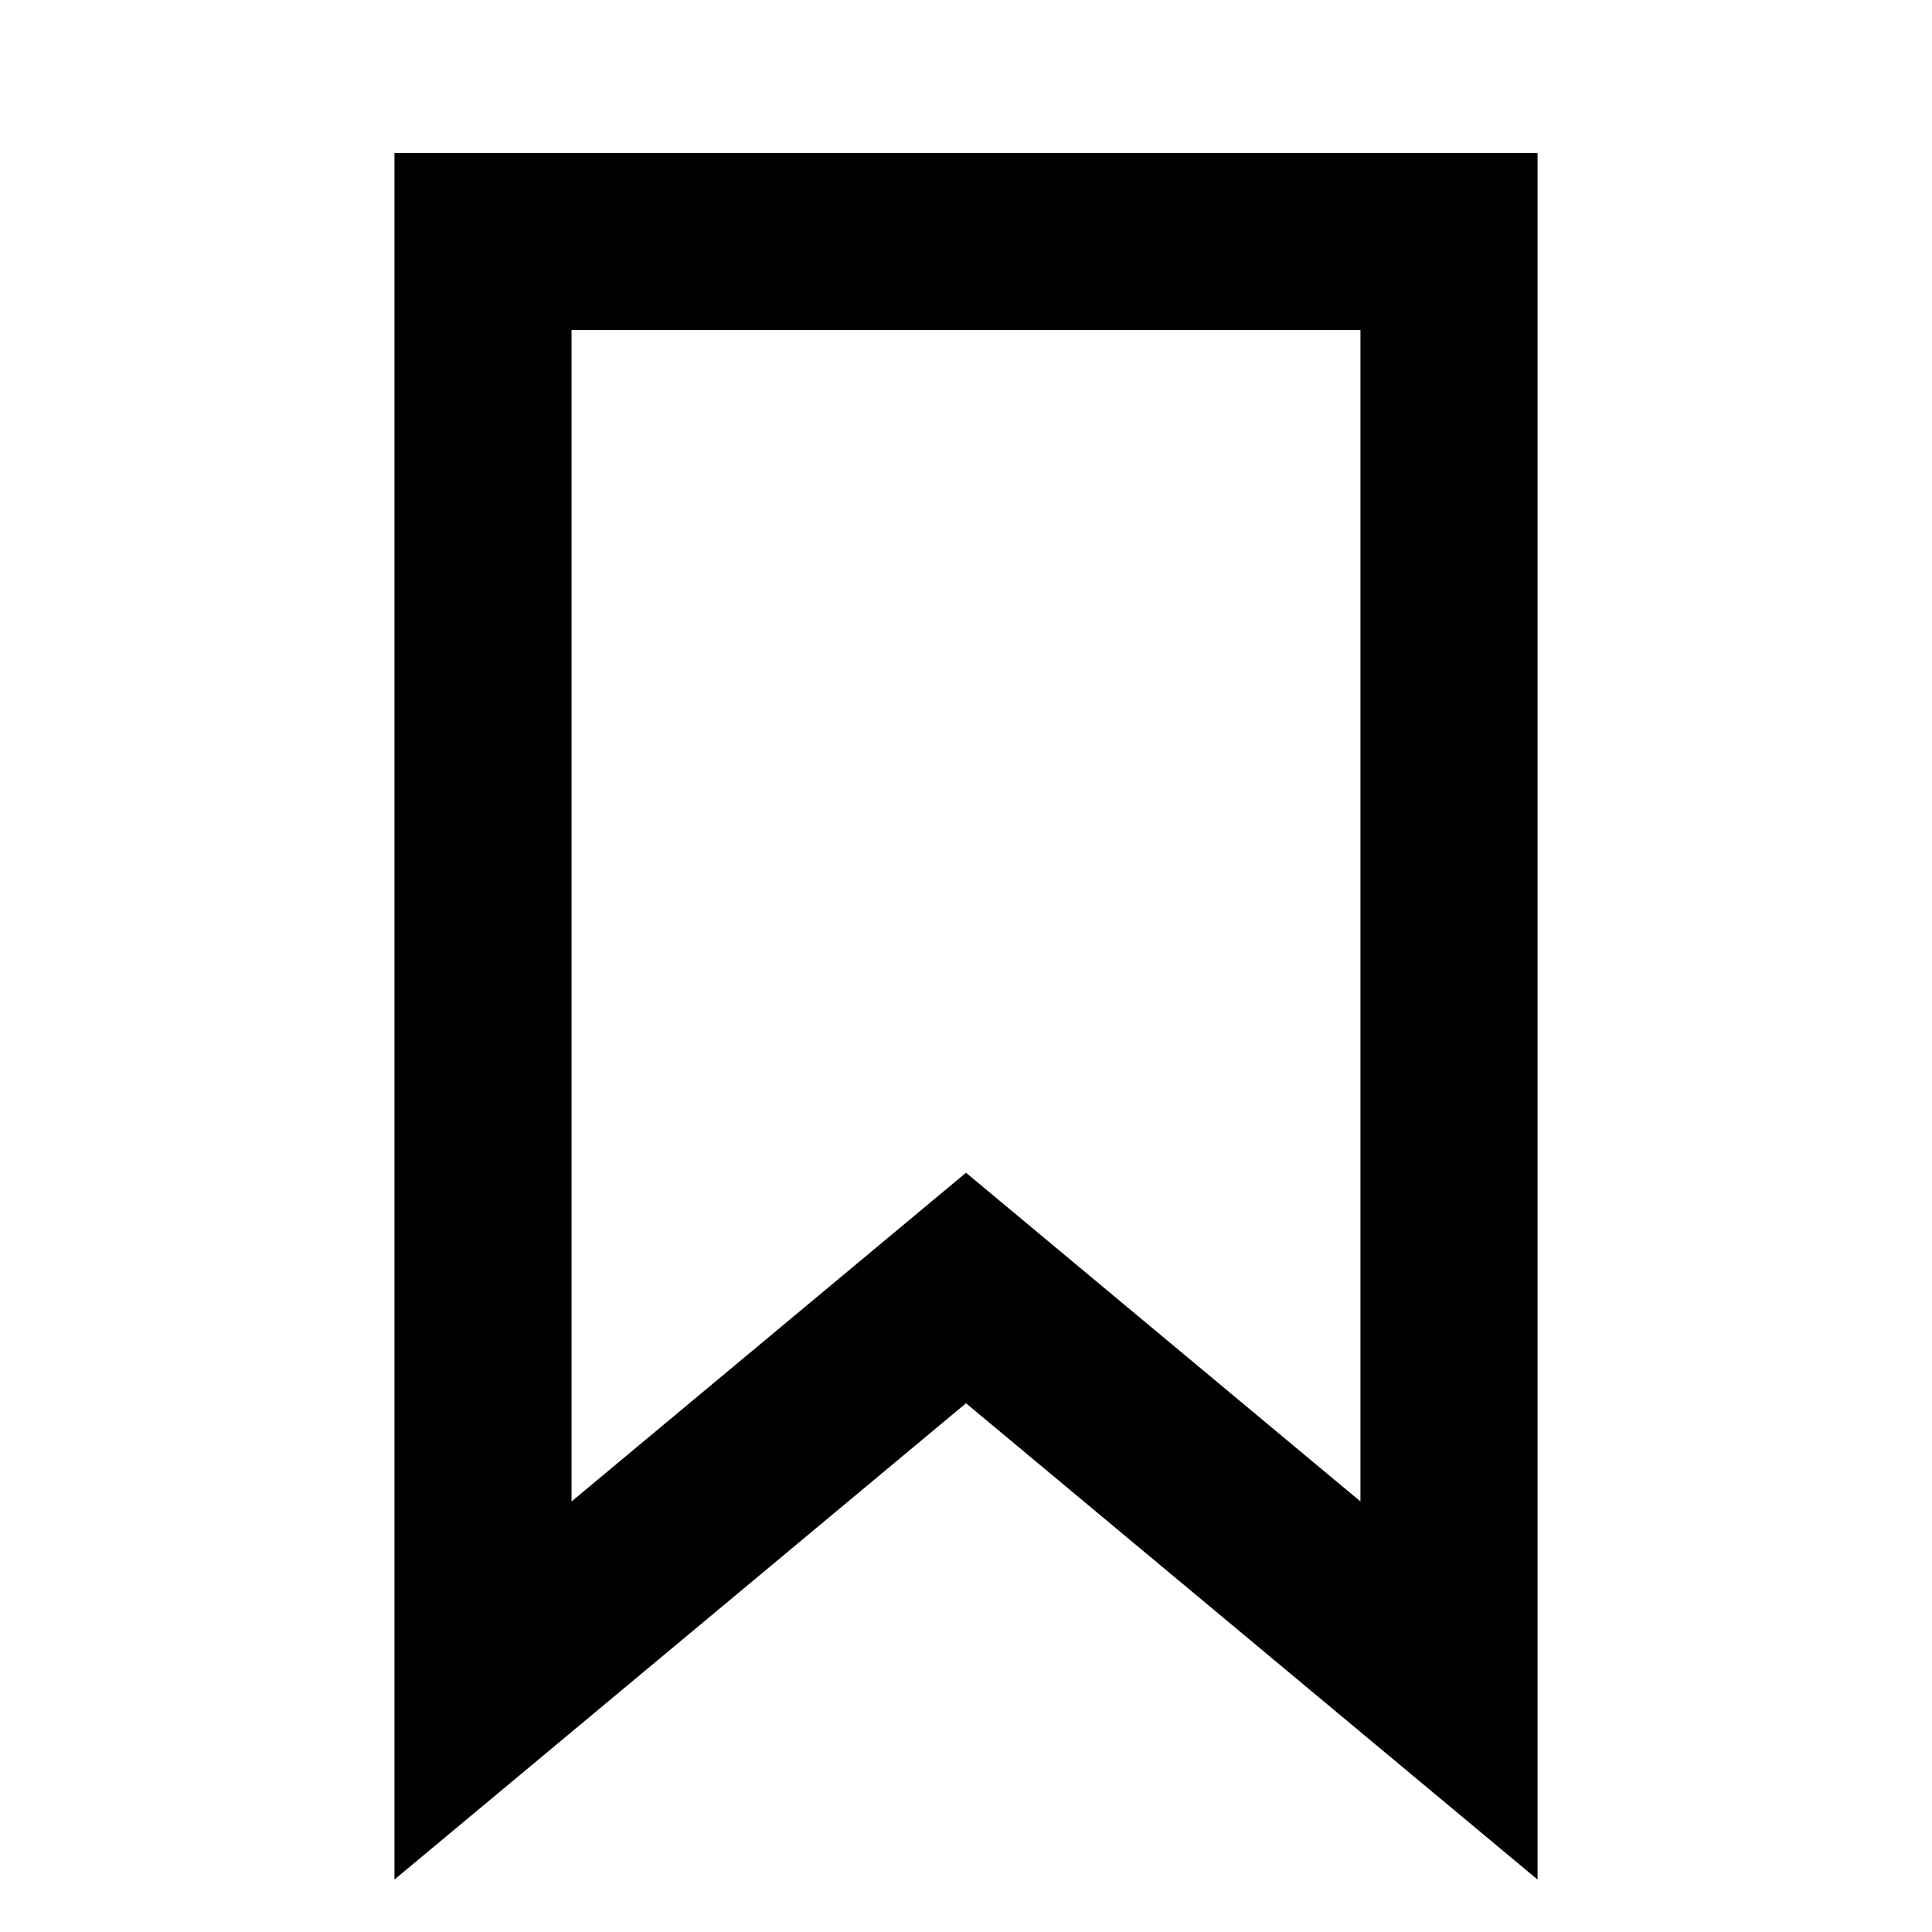
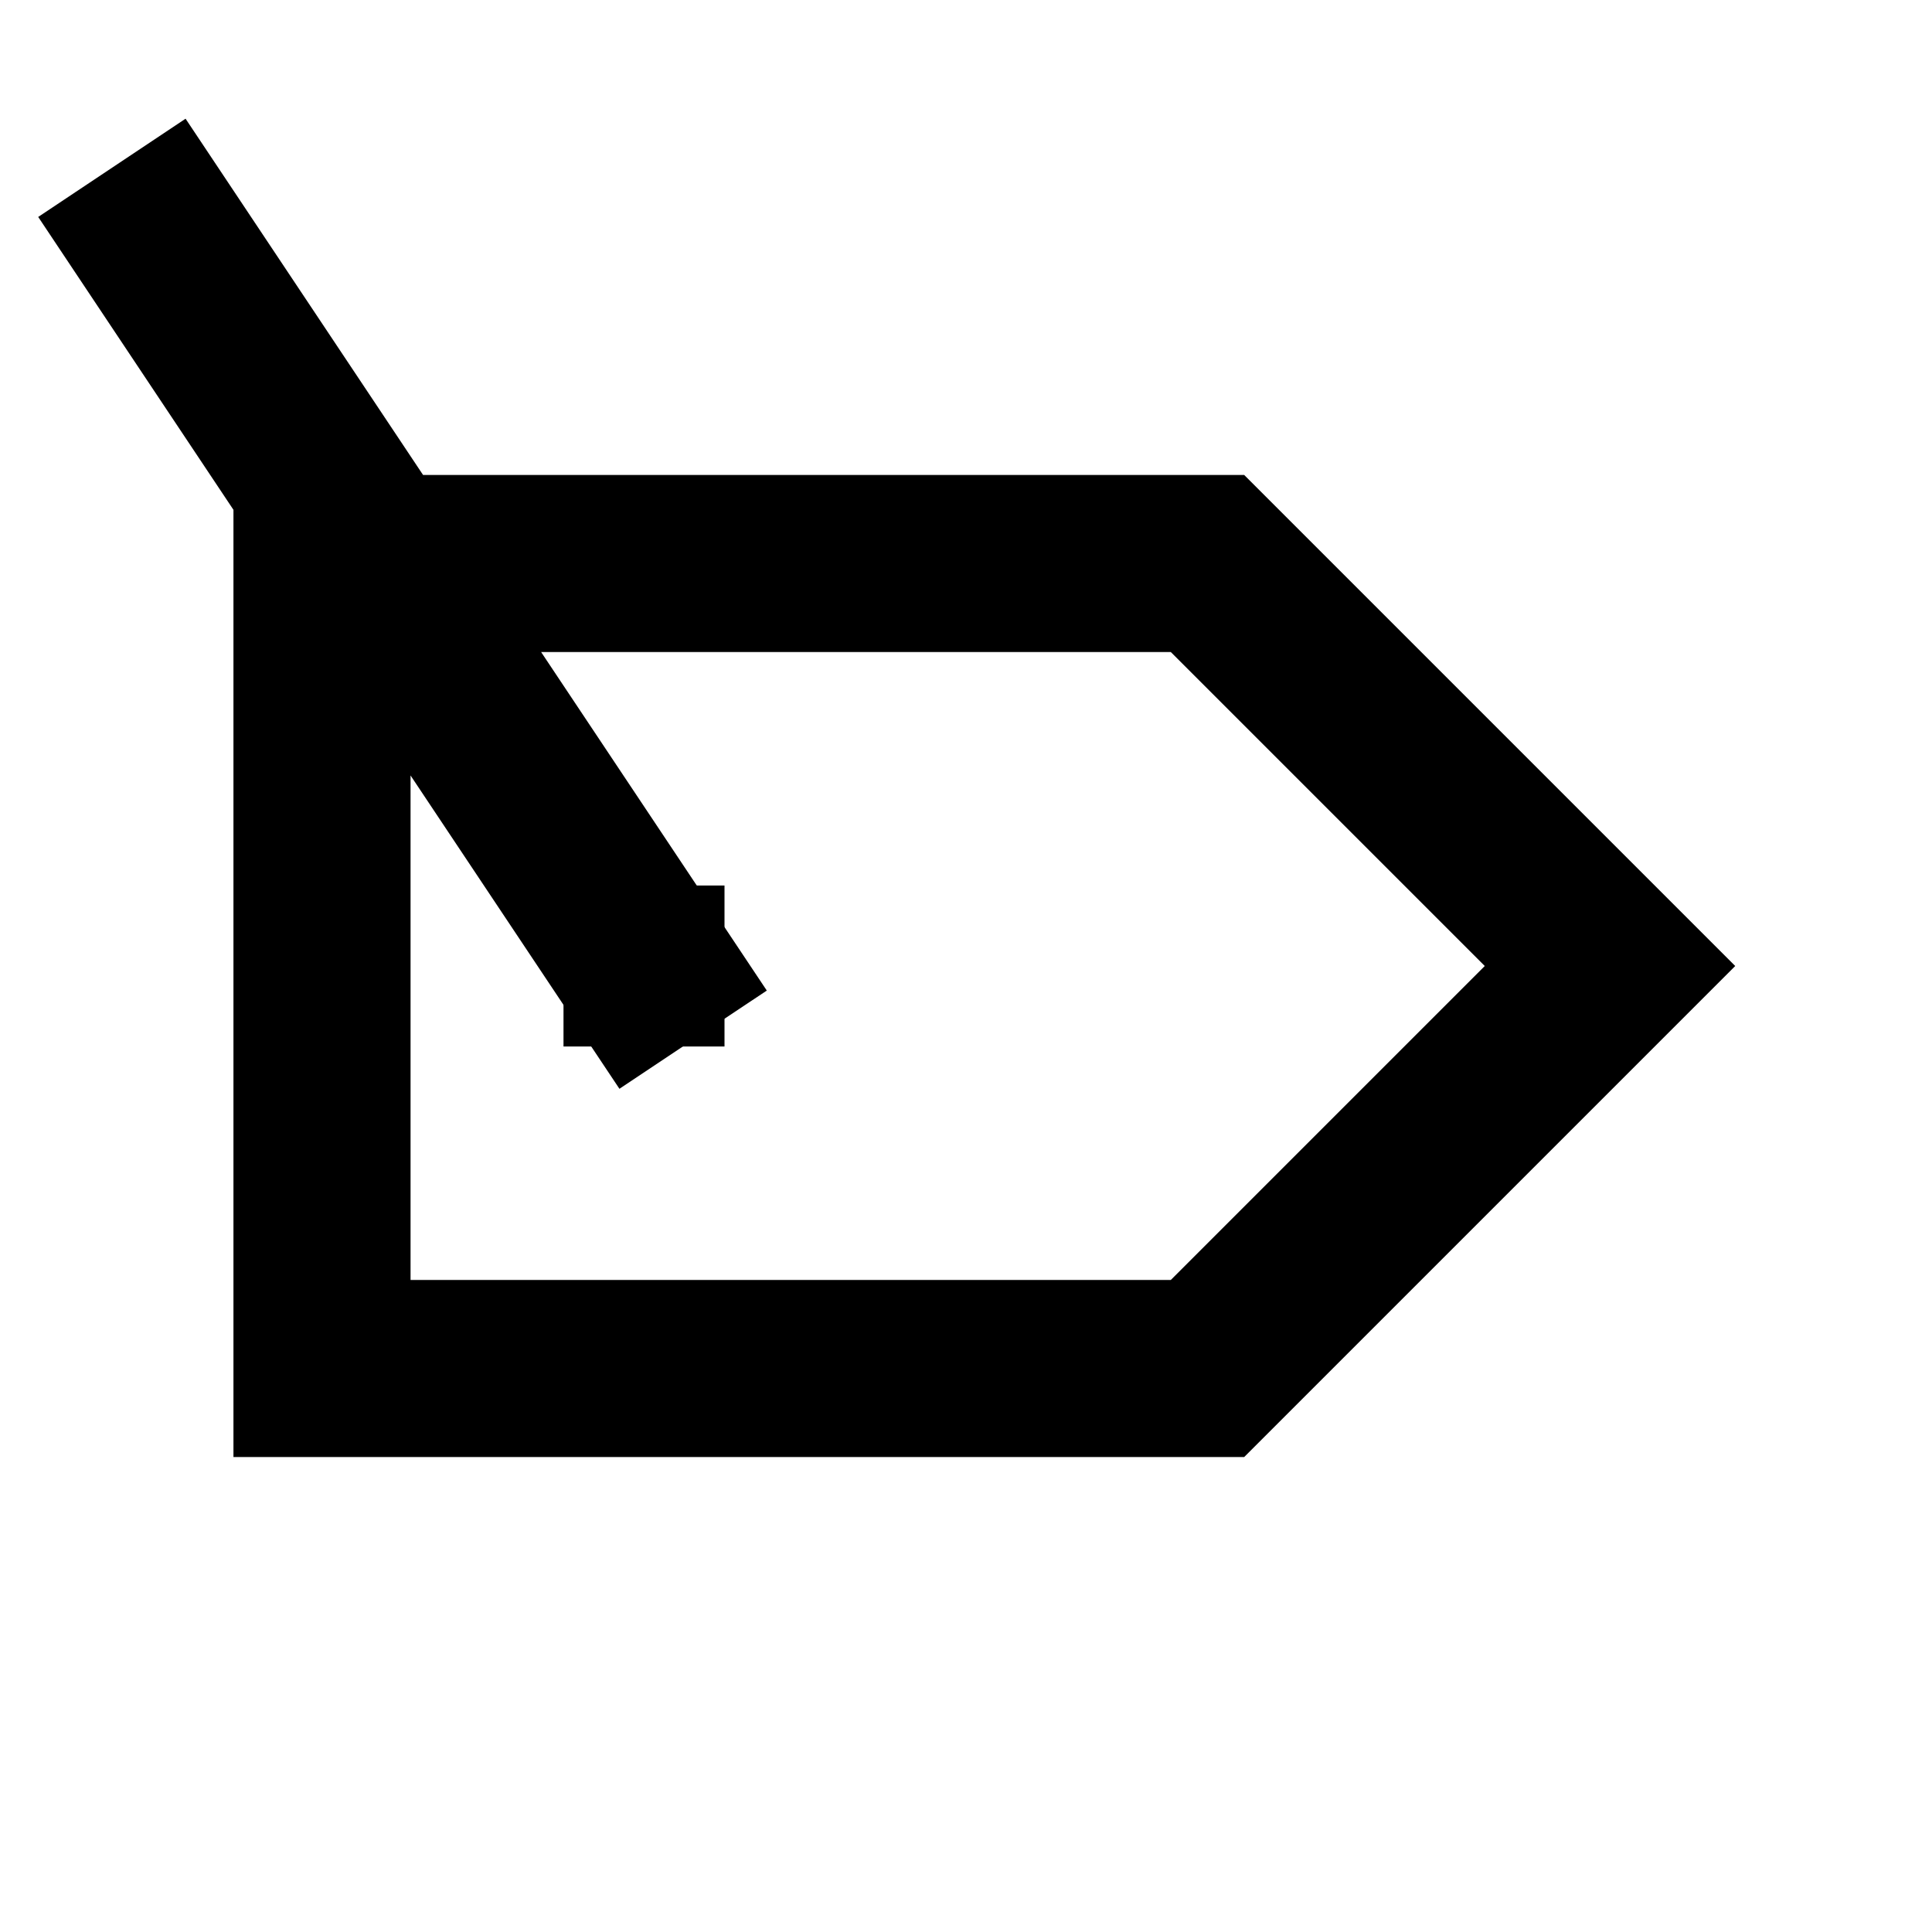
<svg xmlns="http://www.w3.org/2000/svg" width="24" height="24" viewBox="0 0 24 24">
-   <path d="M6 3 H18 V21 L12 16 L6 21 Z" fill="none" stroke="#000000" stroke-width="2.2" stroke-linecap="square" stroke-linejoin="miter" />
+   <path d="M4 7 H15 L20 12 L15 17 H4 Z M8 12 L2 3" fill="none" stroke="#000000" stroke-width="2.2" stroke-linecap="square" stroke-linejoin="miter" />
+   <path d="M7 11 h2 v2 h-2 z" fill="#000000" />
</svg>
